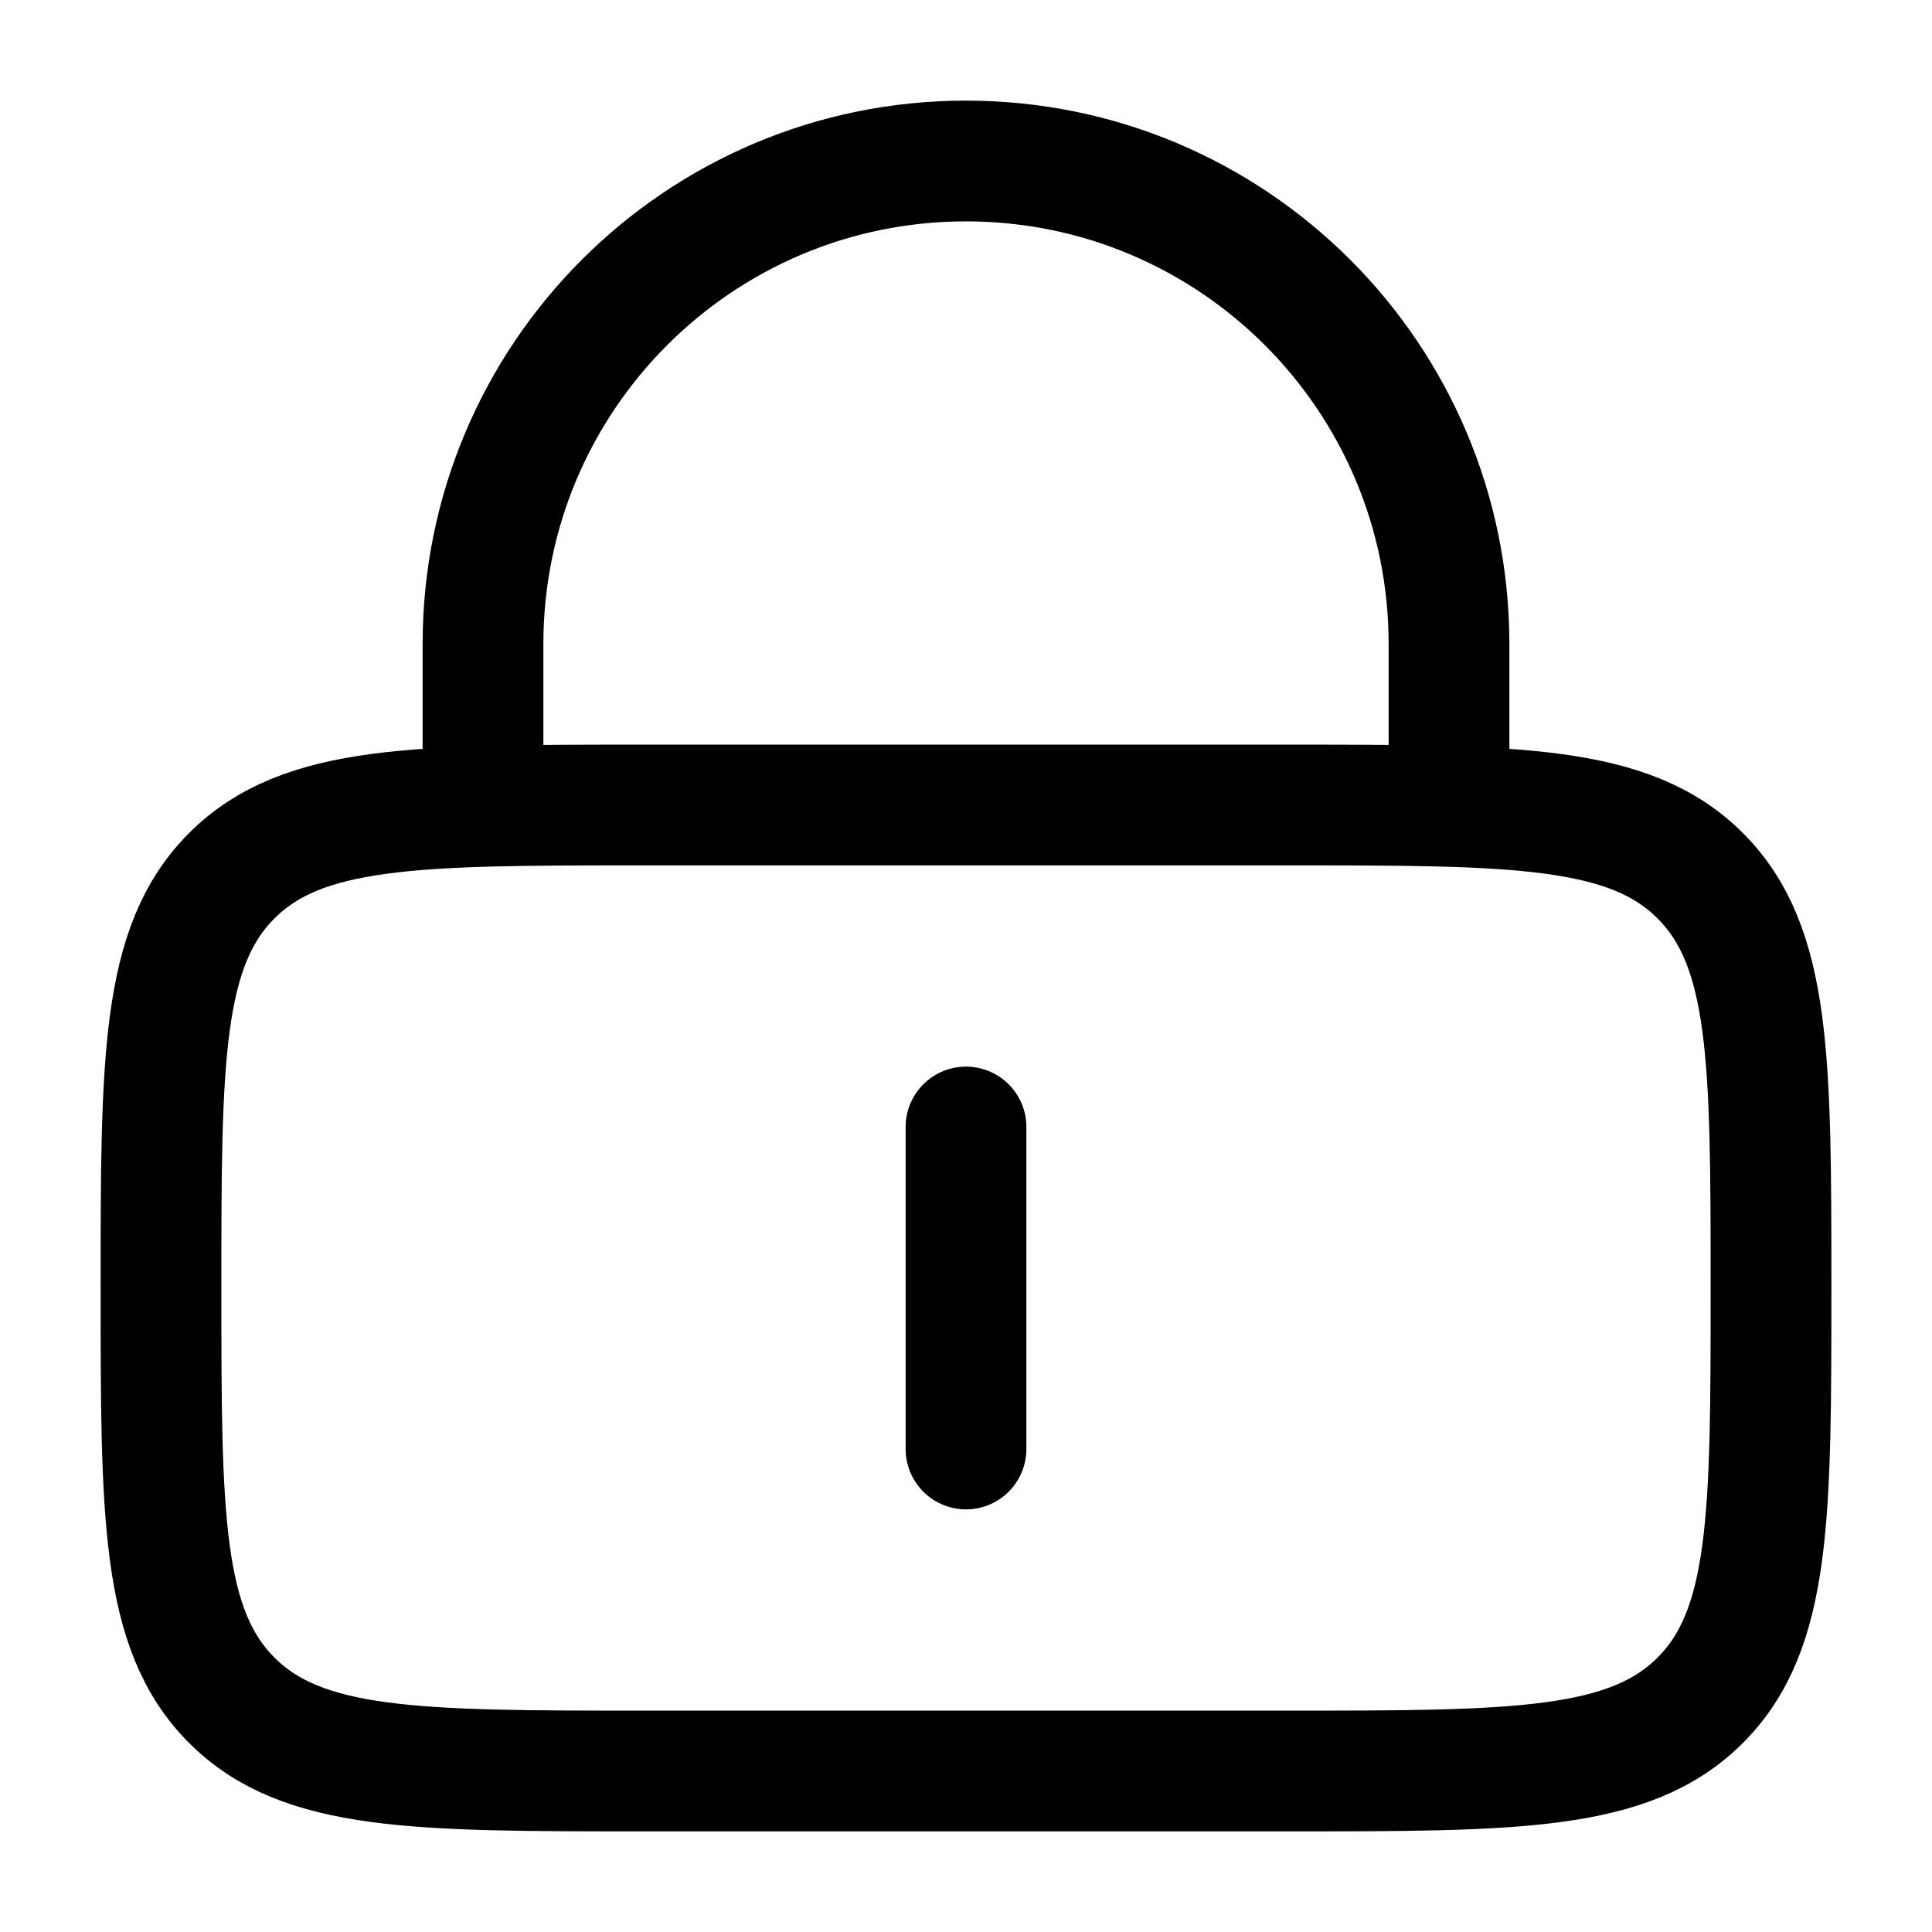
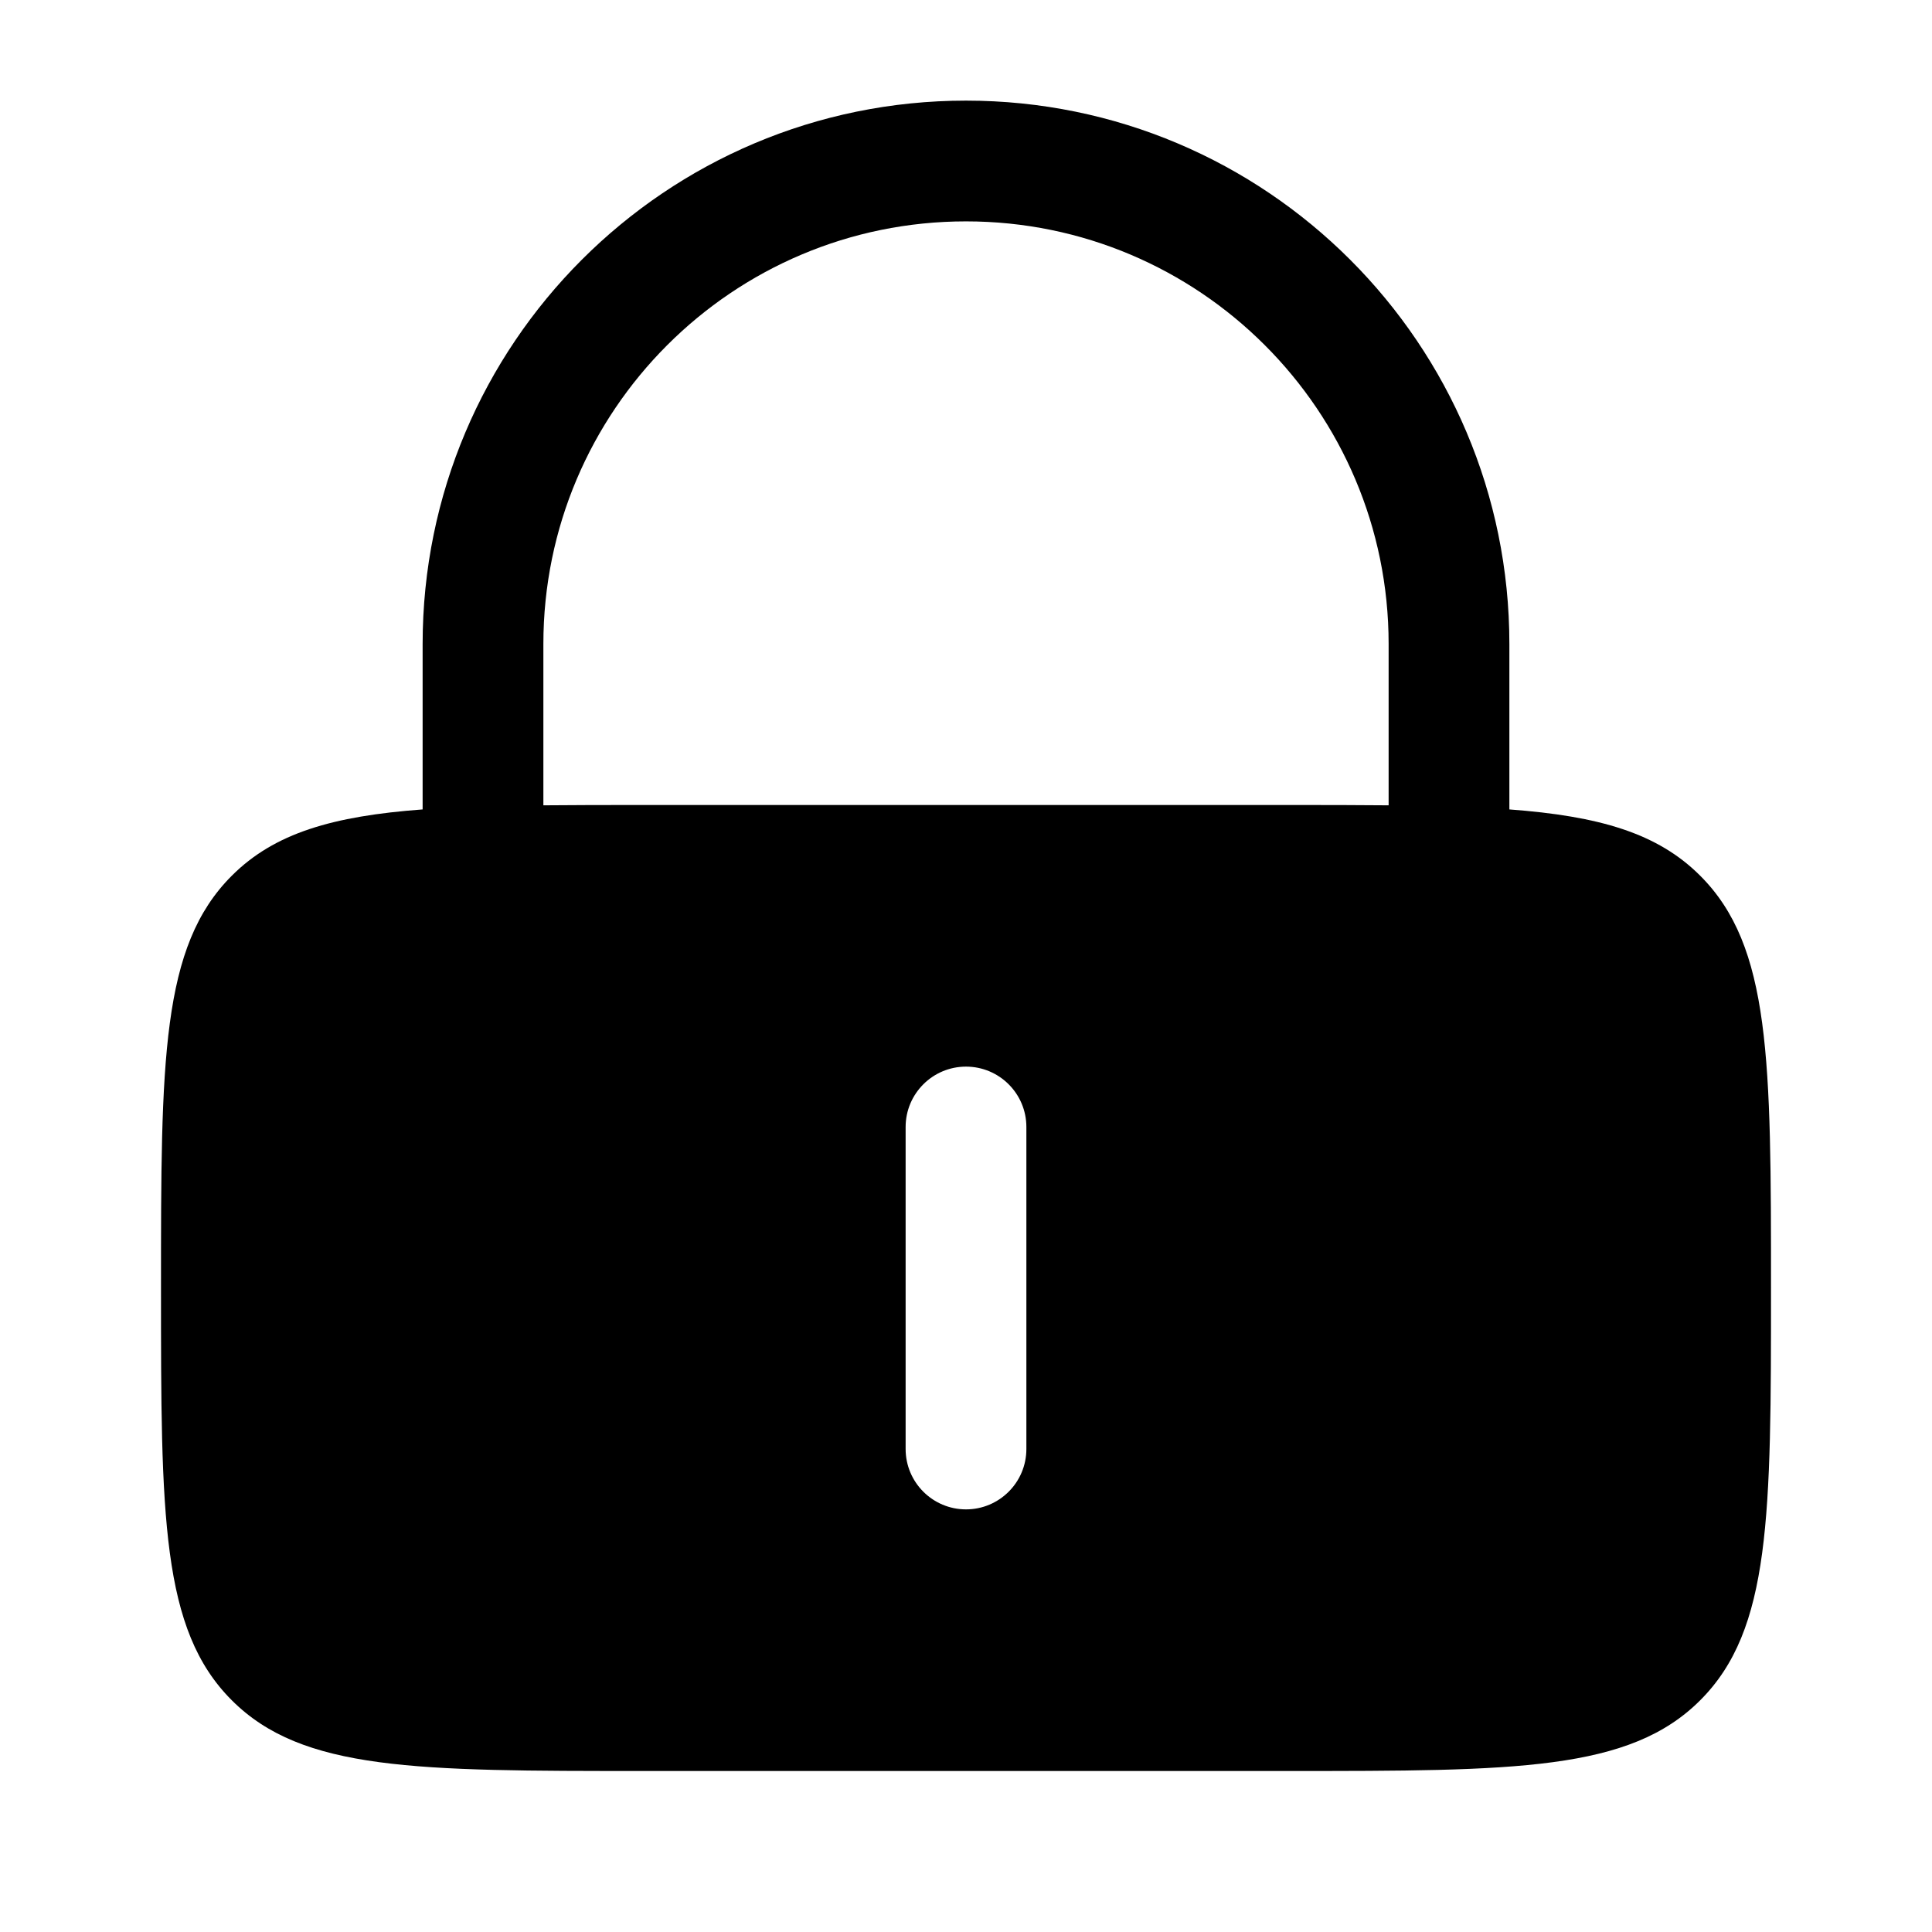
<svg xmlns="http://www.w3.org/2000/svg" width="1em" height="1em" viewBox="0 0 24 24">
-   <g fill="none" stroke="currentColor" stroke-linecap="round" stroke-width="1.5">
-     <path d="M8 22H16C18.828 22 20.243 22 21.121 21.121C22 20.243 22 18.828 22 16C22 13.172 22 11.757 21.121 10.879C20.243 10 18.828 10 16 10H8C5.172 10 3.757 10 2.879 10.879C2 11.757 2 13.172 2 16C2 18.828 2 20.243 2.879 21.121C3.757 22 5.172 22 8 22Z" />
-     <path d="M12 14V18" />
-     <path d="M6 10V8C6 4.686 8.686 2 12 2C15.314 2 18 4.686 18 8V10" />
-   </g>
+   <path fill="currentColor" fill-rule="evenodd" d="M5.25 10.055V8C5.25 4.272 8.272 1.25 12 1.25C15.728 1.25 18.75 4.272 18.75 8V10.055C19.865 10.138 20.591 10.348 21.121 10.879C22 11.757 22 13.172 22 16C22 18.828 22 20.243 21.121 21.121C20.243 22 18.828 22 16 22H8C5.172 22 3.757 22 2.879 21.121C2 20.243 2 18.828 2 16C2 13.172 2 11.757 2.879 10.879C3.409 10.348 4.135 10.138 5.25 10.055ZM6.75 8C6.75 5.101 9.101 2.75 12 2.75C14.899 2.75 17.25 5.101 17.25 8V10.004C16.867 10 16.451 10 16 10H8C7.548 10 7.133 10 6.75 10.004V8ZM12 13.25C12.414 13.25 12.75 13.586 12.75 14V18C12.75 18.414 12.414 18.75 12 18.75C11.586 18.75 11.25 18.414 11.25 18V14C11.25 13.586 11.586 13.25 12 13.25Z" clip-rule="evenodd" />
</svg>
